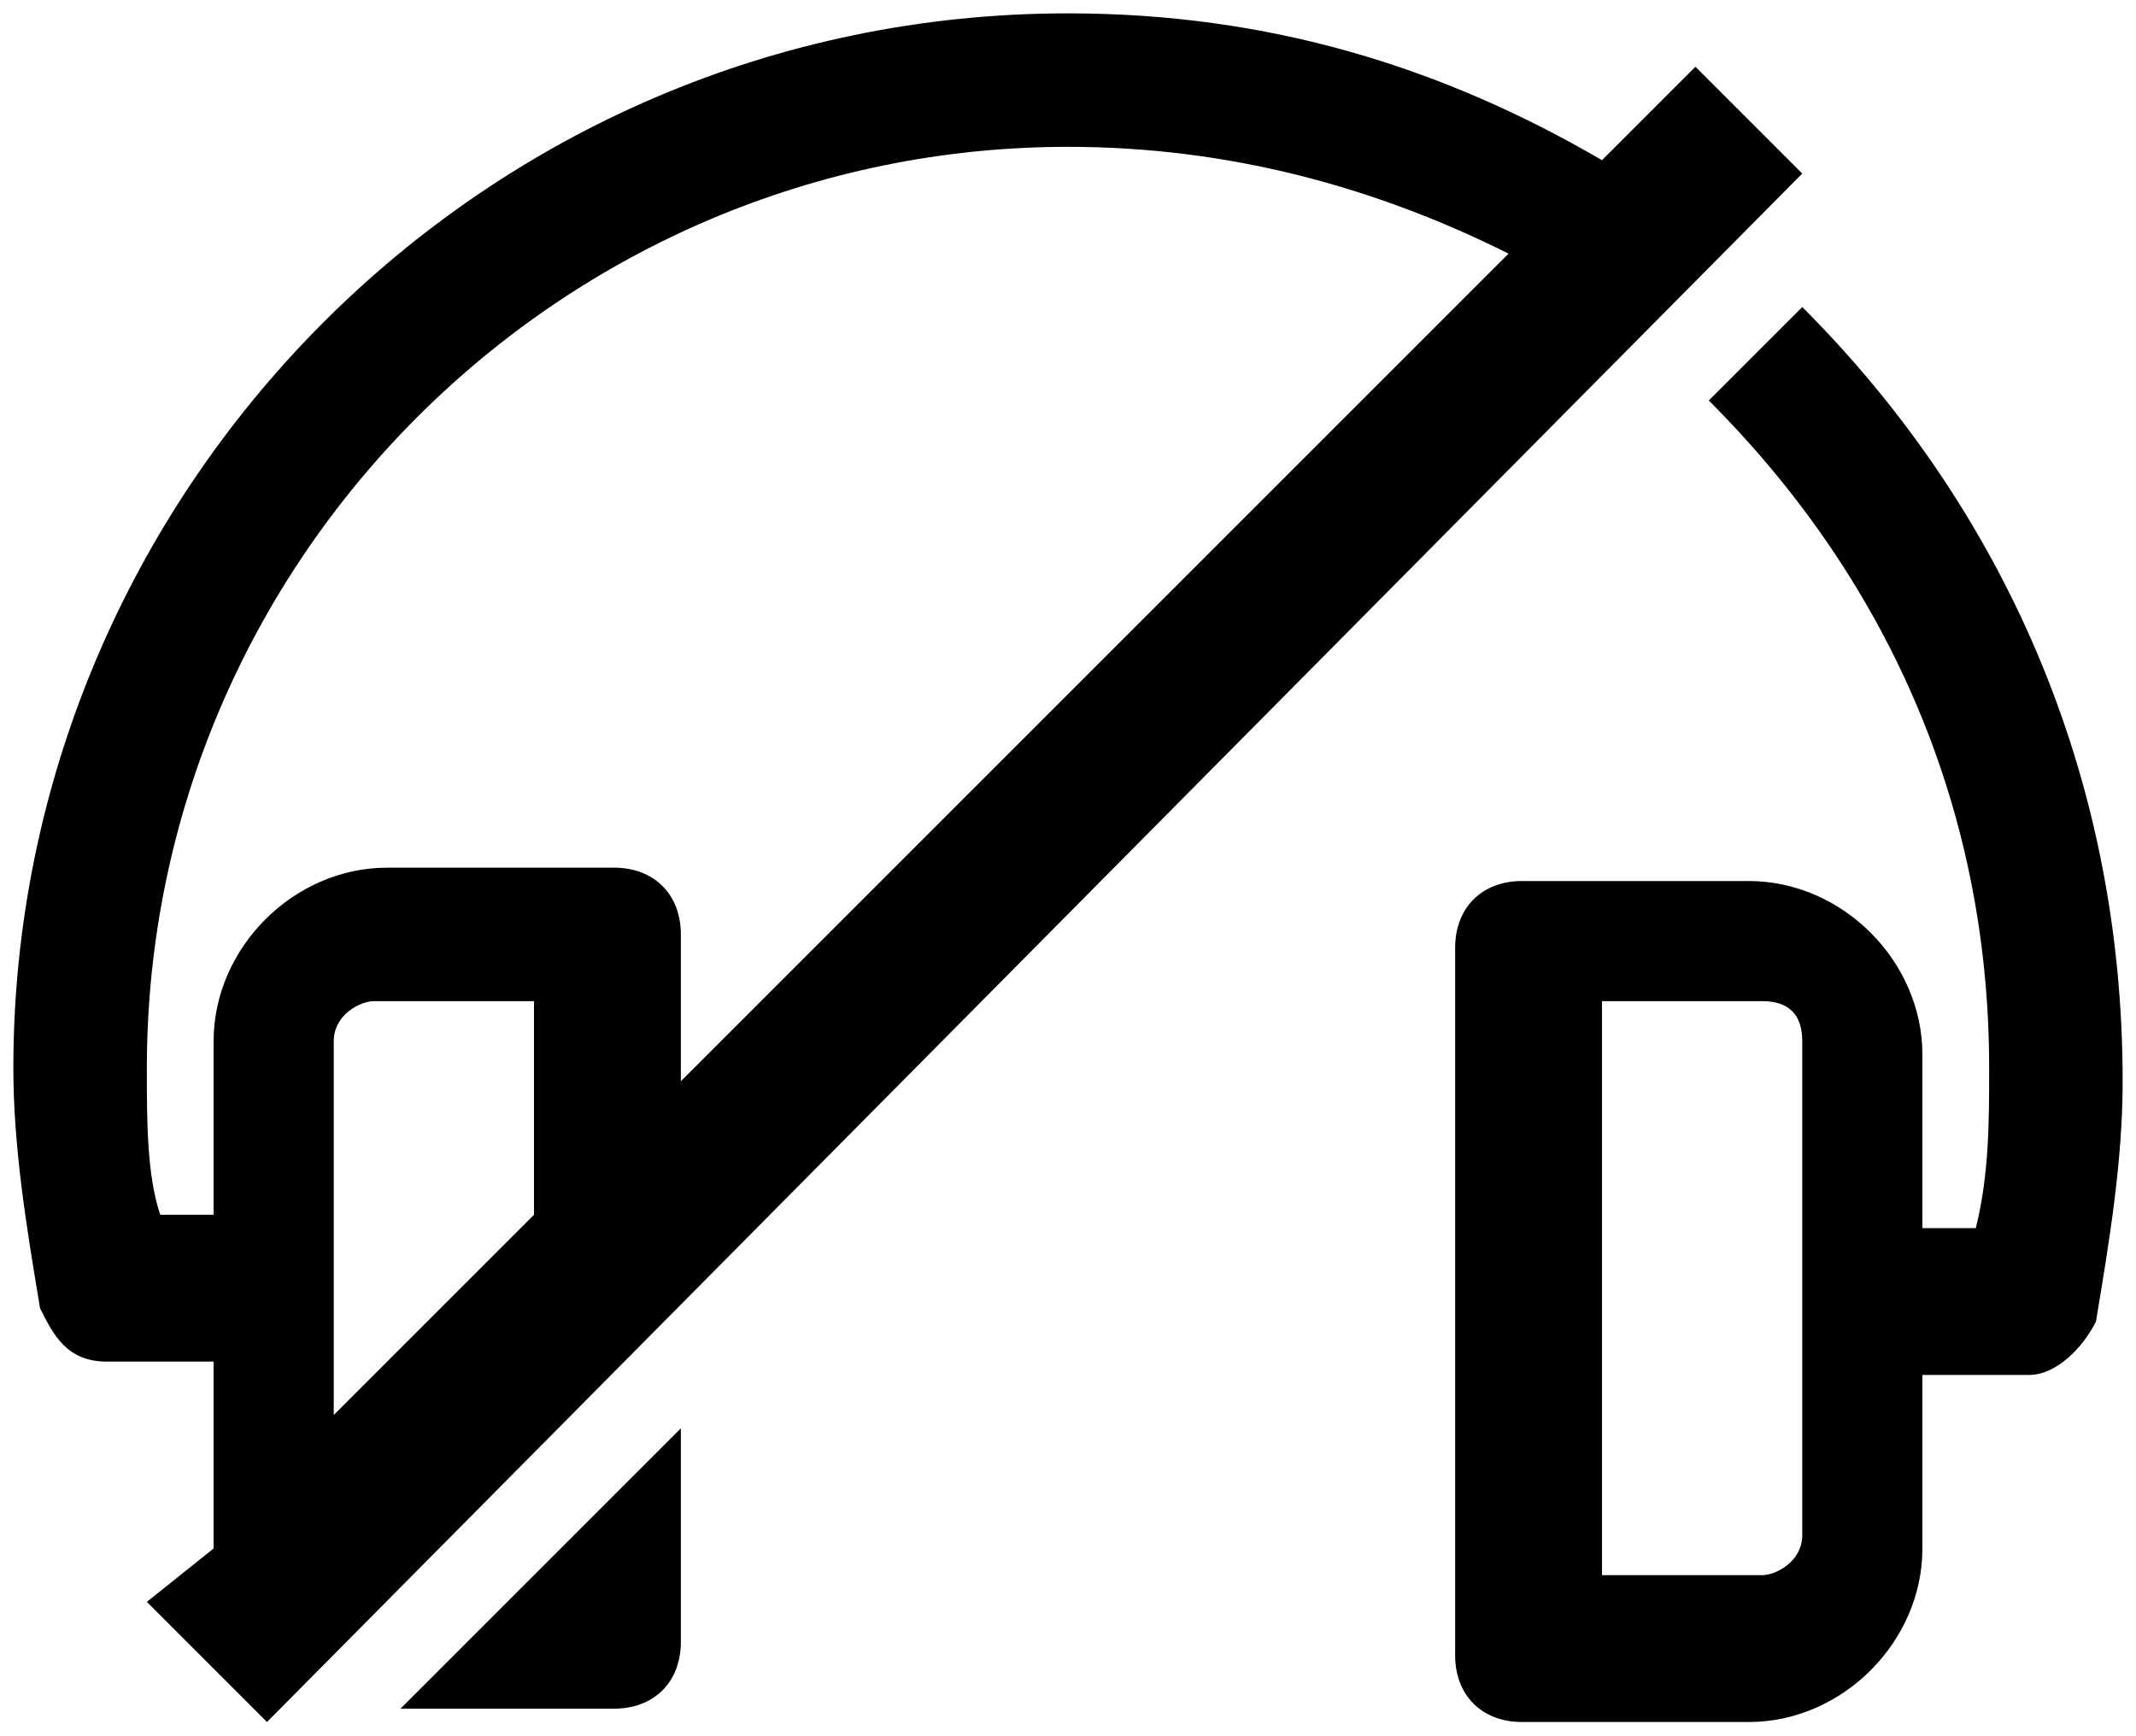
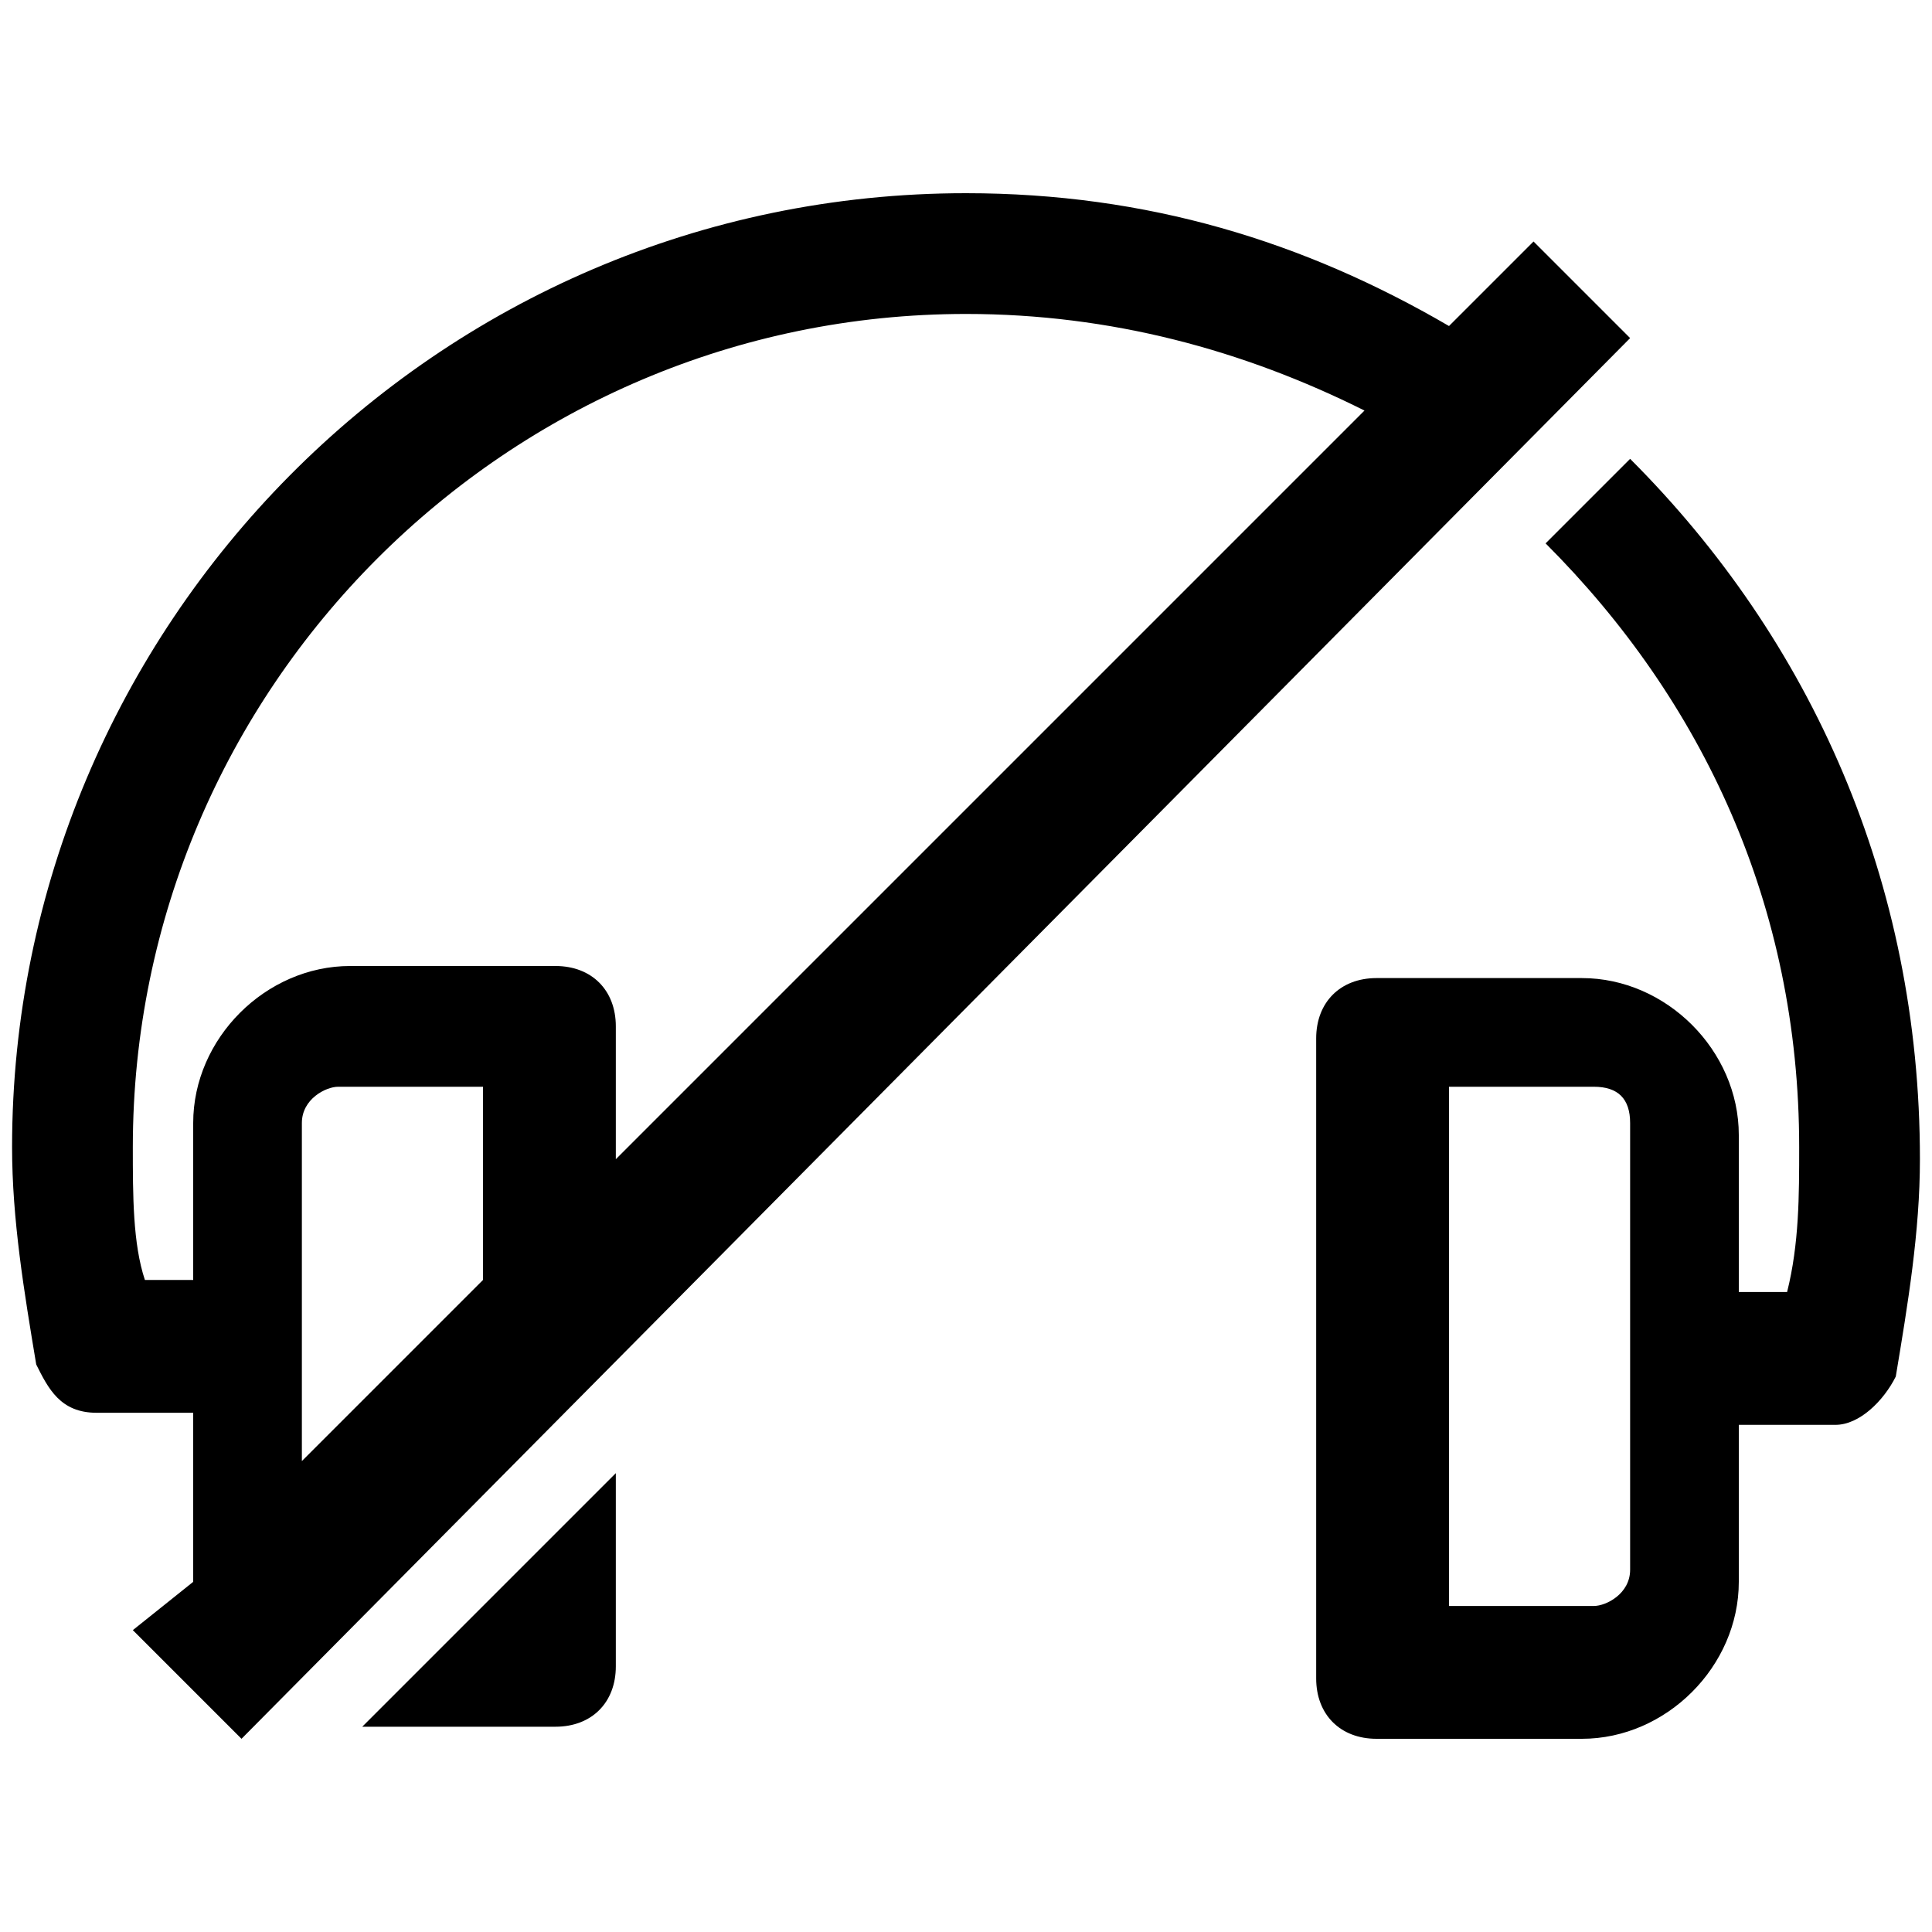
- <svg xmlns="http://www.w3.org/2000/svg" version="1.1" id="Layer_1" x="0px" y="0px" viewBox="0 0 16 13" style="enable-background:new 0 0 16 13;" xml:space="preserve">
+ <svg xmlns="http://www.w3.org/2000/svg" version="1.1" id="Layer_1" x="0px" y="0px" viewBox="0 0 16 16" style="enable-background:new 0 0 16 16;" xml:space="preserve">
  <g>
-     <path d="M4,11.8L4,11.8l-1,1h1.6c0.3,0,0.5-0.2,0.5-0.5v-1.6L4,11.8L4,11.8z" />
-     <path d="M13.5,2.3l-0.7,0.7c1.3,1.3,2.1,3,2.1,5c0,0.4,0,0.8-0.1,1.2h-0.4V7.9c0-0.7-0.6-1.3-1.3-1.3h-1.7c-0.3,0-0.5,0.2-0.5,0.5   v5.3c0,0.3,0.2,0.5,0.5,0.5h1.7c0.7,0,1.3-0.6,1.3-1.3v-1.3h0.8c0.2,0,0.4-0.2,0.5-0.4c0.1-0.6,0.2-1.2,0.2-1.8   C15.9,5.8,15,3.8,13.5,2.3z M13.5,11.5c0,0.2-0.2,0.3-0.3,0.3H12V7.5h1.2c0.2,0,0.3,0.1,0.3,0.3V11.5z" />
-     <path d="M12.7,0.5L12,1.2c-1.2-0.7-2.5-1.1-4-1.1C3.6,0.1,0.1,3.7,0.1,8c0,0.6,0.1,1.2,0.2,1.8c0.1,0.2,0.2,0.4,0.5,0.4h0.8v1.3   c0,0,0,0.1,0,0.1L1.1,12L2,12.9L13.5,1.3L12.7,0.5z M2.5,10.6c0-1,0-2.8,0-2.8c0-0.2,0.2-0.3,0.3-0.3H4v1.6L2.5,10.6z M5.1,8.1V7   c0-0.3-0.2-0.5-0.5-0.5H2.9c-0.7,0-1.3,0.6-1.3,1.3v1.3H1.2C1.1,8.8,1.1,8.4,1.1,8c0-3.8,3.1-6.9,6.9-6.9c1.2,0,2.3,0.3,3.3,0.8   L5.1,8.1z" />
+     <path d="M4,13.3L4,13.3l-1,1h1.6c0.3,0,0.5-0.2,0.5-0.5v-1.6L4,13.3L4,13.3z" />
+     <path d="M13.5,3.8l-0.7,0.7c1.3,1.3,2.1,3,2.1,5c0,0.4,0,0.8-0.1,1.2h-0.4V9.4c0-0.7-0.6-1.3-1.3-1.3h-1.7c-0.3,0-0.5,0.2-0.5,0.5   v5.3c0,0.3,0.2,0.5,0.5,0.5h1.7c0.7,0,1.3-0.6,1.3-1.3v-1.3h0.8c0.2,0,0.4-0.2,0.5-0.4c0.1-0.6,0.2-1.2,0.2-1.8   C15.9,7.3,15,5.3,13.5,3.8z M13.5,13c0,0.2-0.2,0.3-0.3,0.3H12V9h1.2c0.2,0,0.3,0.1,0.3,0.3V13z" />
+     <path d="M12.7,2L12,2.7C10.8,2,9.5,1.6,8,1.6c-4.4,0-7.9,3.6-7.9,7.9c0,0.6,0.1,1.2,0.2,1.8c0.1,0.2,0.2,0.4,0.5,0.4h0.8V13v0.1   l-0.5,0.4L2,14.4L13.5,2.8L12.7,2z M2.5,12.1c0-1,0-2.8,0-2.8C2.5,9.1,2.7,9,2.8,9H4v1.6L2.5,12.1z M5.1,9.6V8.5   C5.1,8.2,4.9,8,4.6,8H2.9C2.2,8,1.6,8.6,1.6,9.3v1.3H1.2c-0.1-0.3-0.1-0.7-0.1-1.1c0-3.8,3.1-6.9,6.9-6.9c1.2,0,2.3,0.3,3.3,0.8   L5.1,9.6z" />
  </g>
</svg>
